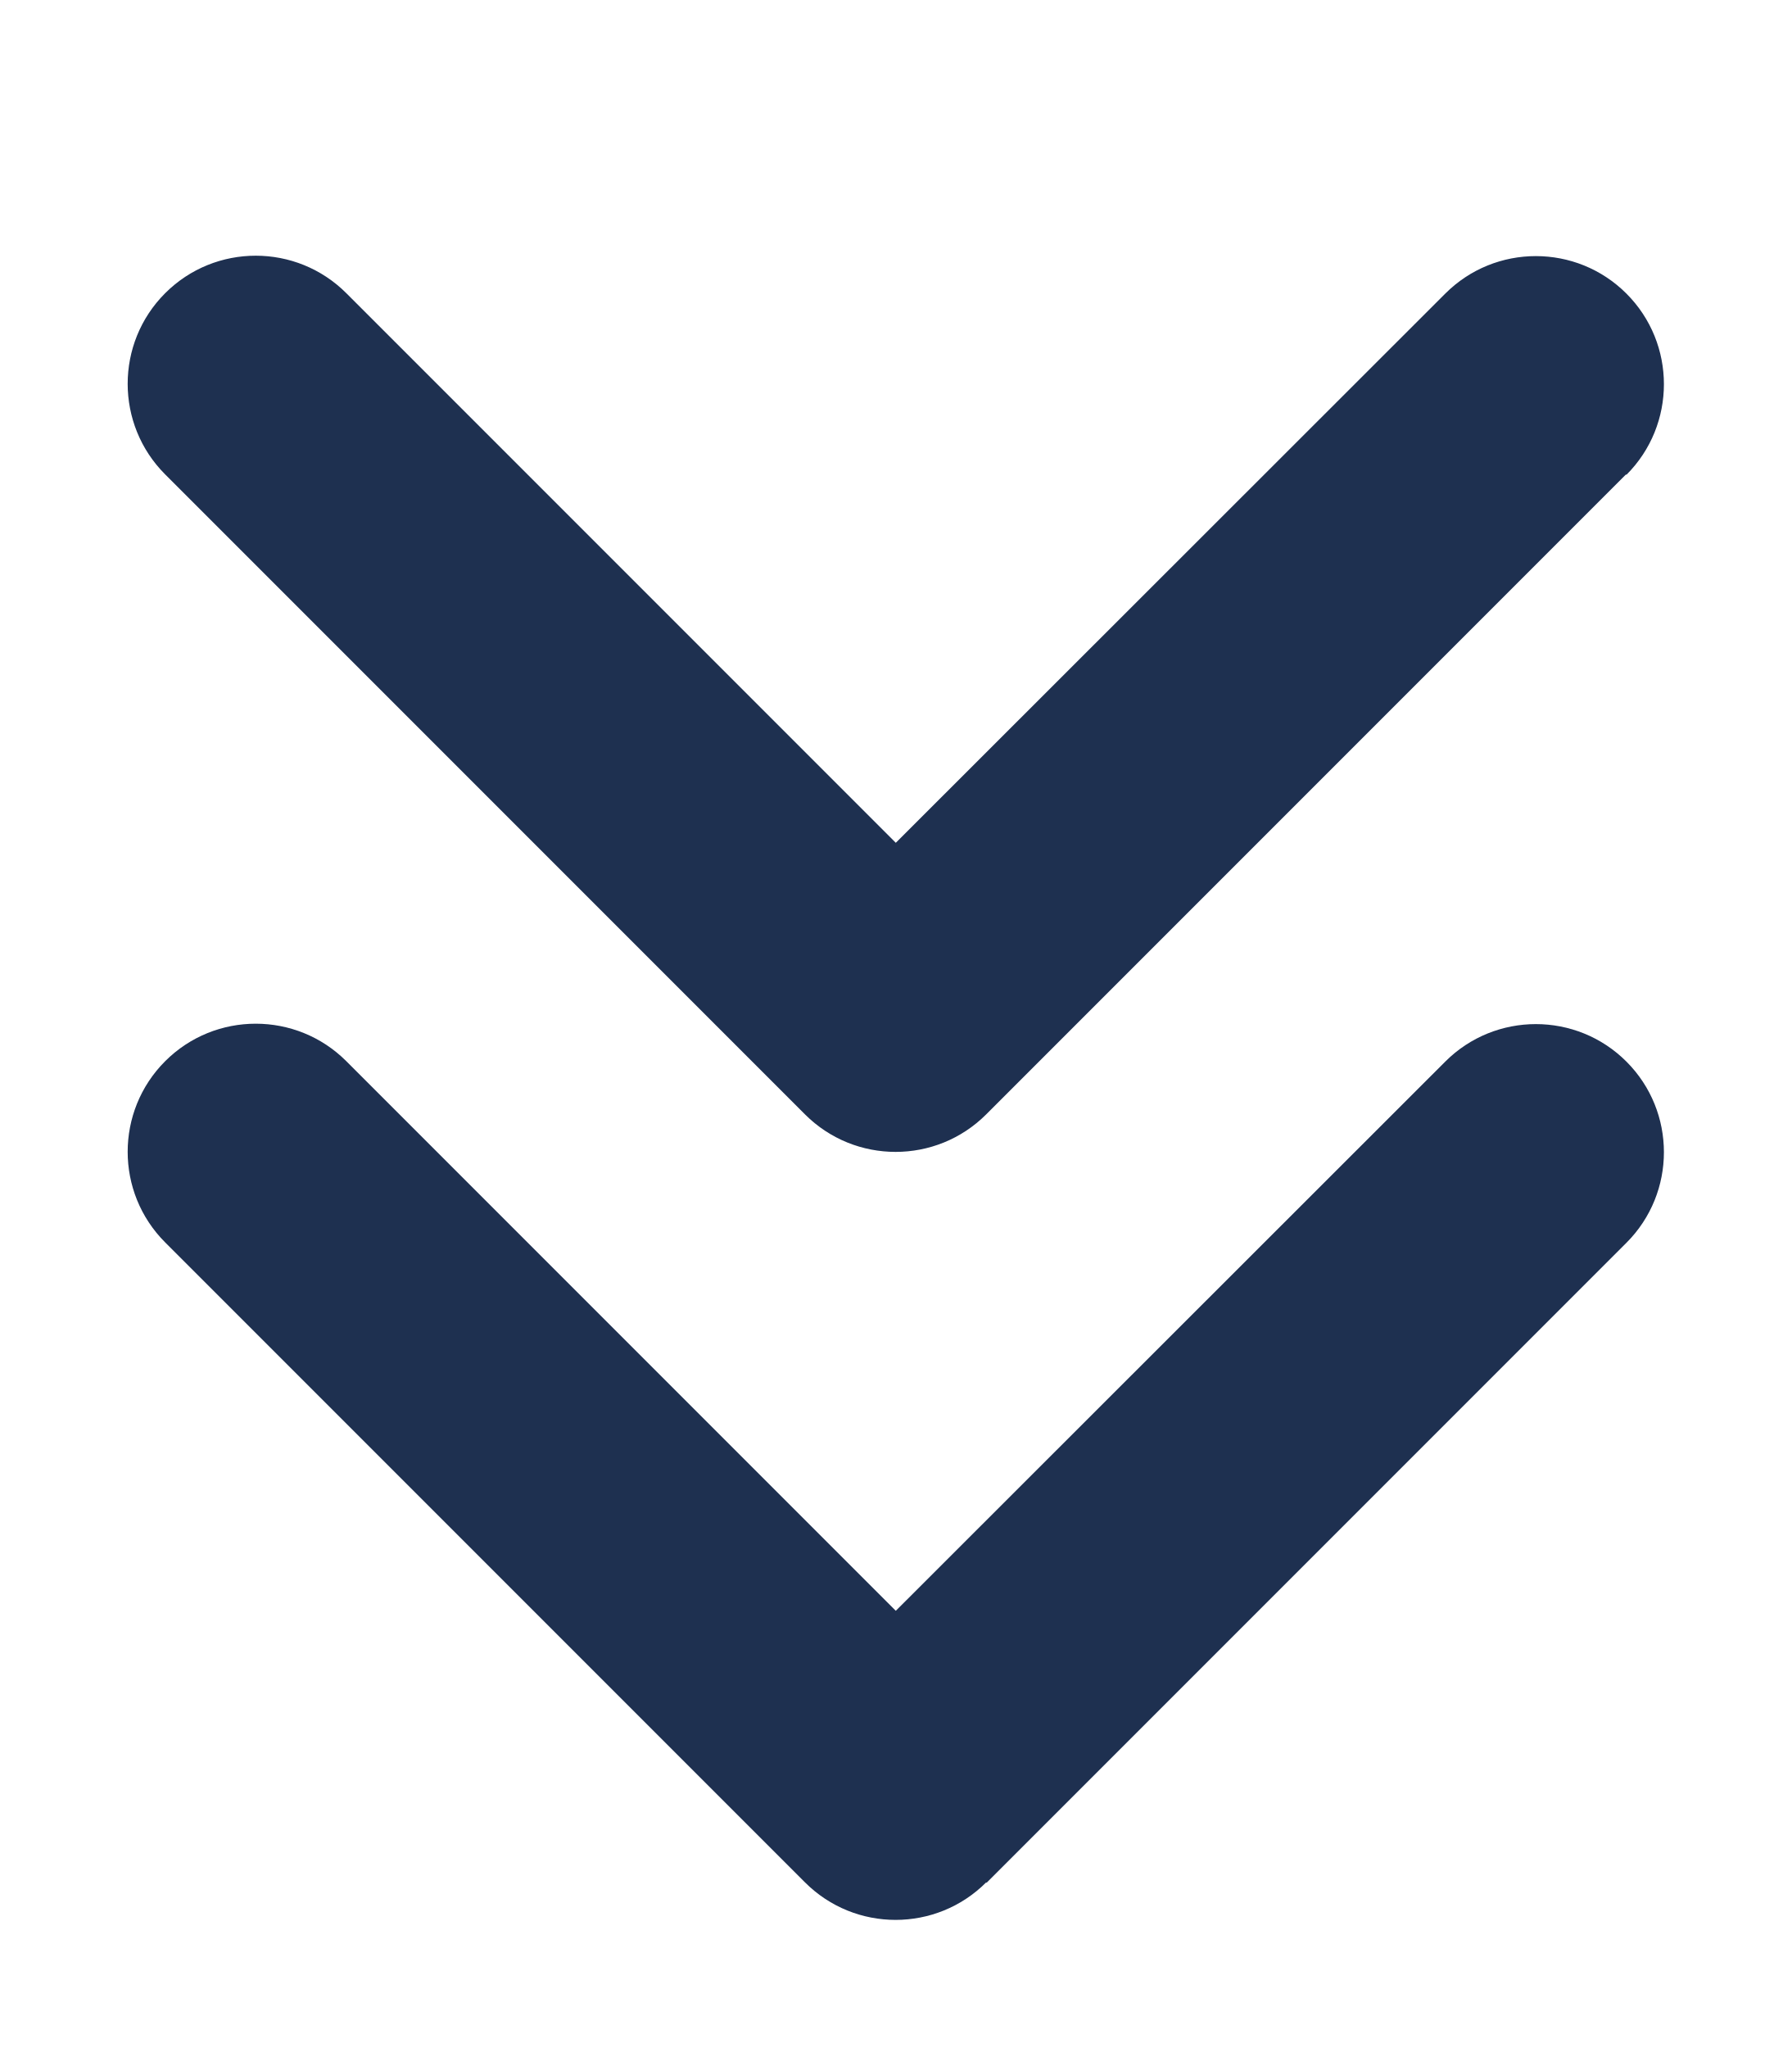
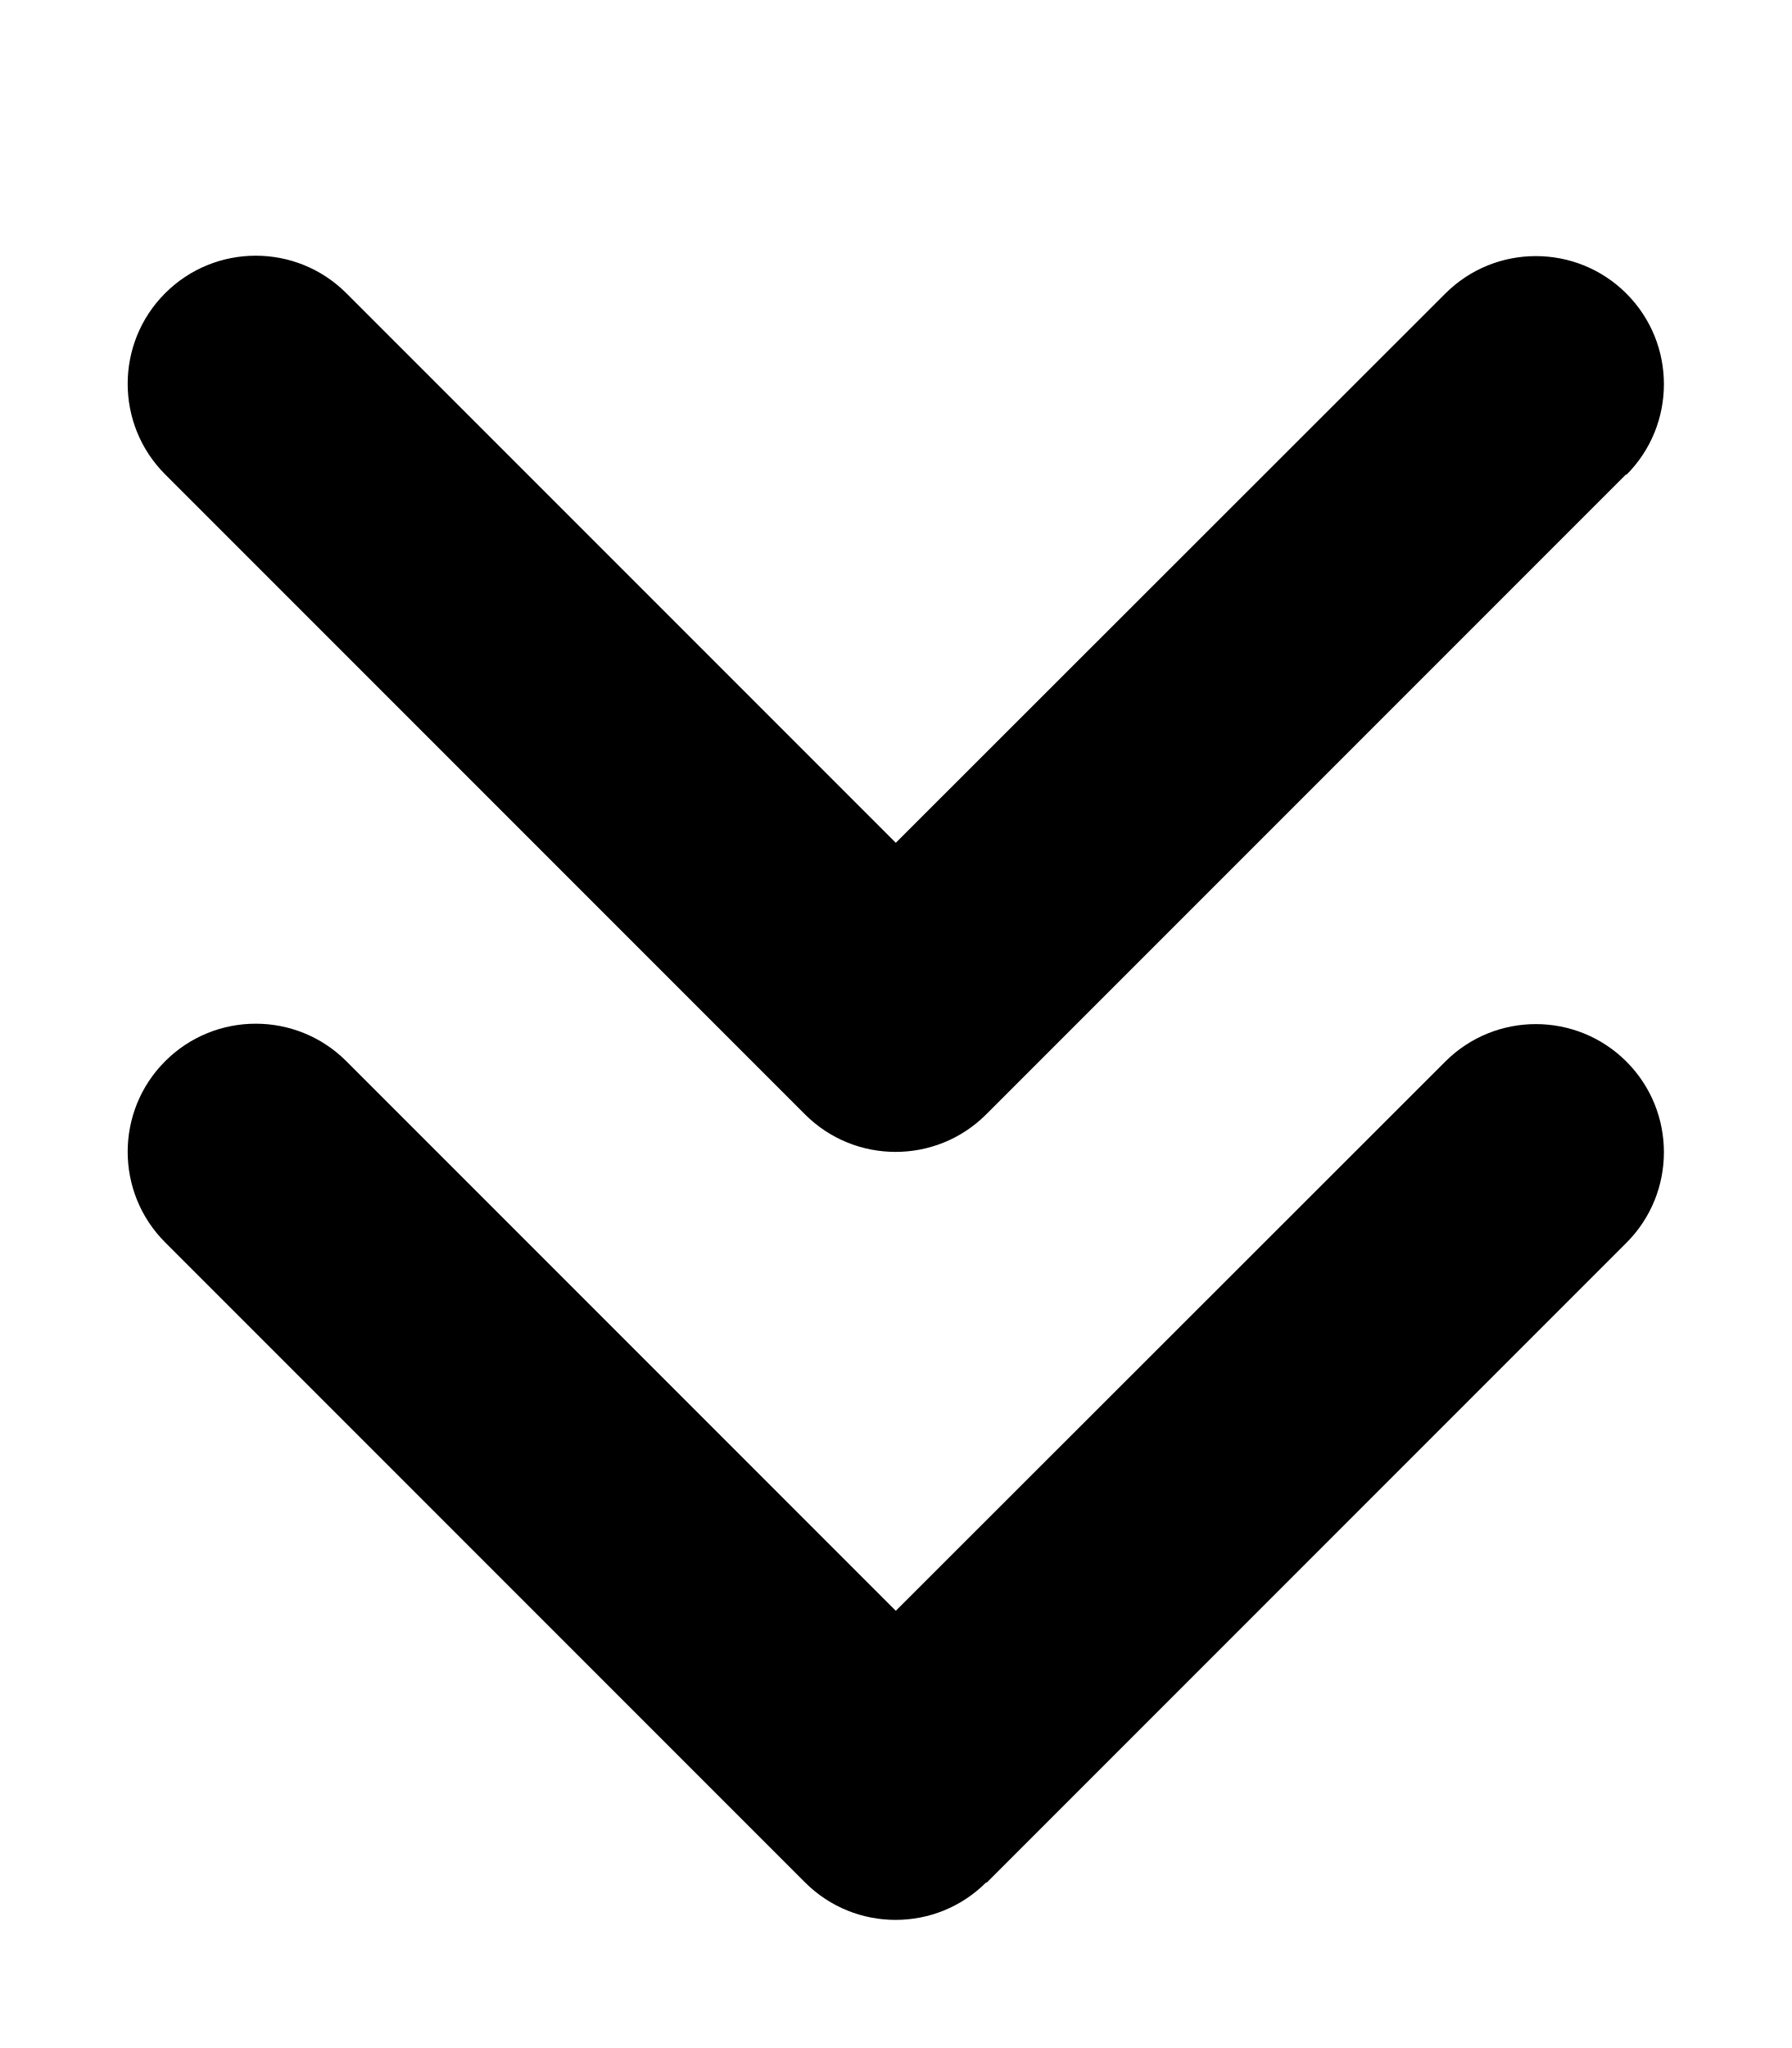
<svg xmlns="http://www.w3.org/2000/svg" height="16" width="14" viewBox="0 0 448 512">
-   <path opacity="1" fill="#1E3050" d="M246.6 470.6c-12.5 12.5-32.8 12.5-45.3 0l-160-160c-12.5-12.5-12.5-32.8 0-45.3s32.8-12.5 45.3 0L224 402.7 361.4 265.4c12.5-12.5 32.8-12.5 45.3 0s12.5 32.8 0 45.3l-160 160zm160-352l-160 160c-12.5 12.5-32.8 12.5-45.3 0l-160-160c-12.5-12.5-12.5-32.8 0-45.3s32.8-12.5 45.3 0L224 210.7 361.4 73.4c12.5-12.5 32.8-12.5 45.3 0s12.5 32.8 0 45.3z" />
+   <path fill="#000000" d="M246.6 470.6c-12.5 12.5-32.8 12.5-45.3 0l-160-160c-12.5-12.5-12.5-32.8 0-45.3s32.8-12.5 45.3 0L224 402.7 361.4 265.4c12.5-12.5 32.8-12.5 45.3 0s12.5 32.8 0 45.3l-160 160zm160-352l-160 160c-12.5 12.5-32.8 12.5-45.3 0l-160-160c-12.5-12.5-12.5-32.8 0-45.3s32.8-12.5 45.3 0L224 210.7 361.4 73.4c12.5-12.5 32.8-12.5 45.3 0s12.5 32.8 0 45.3z" />
</svg>
